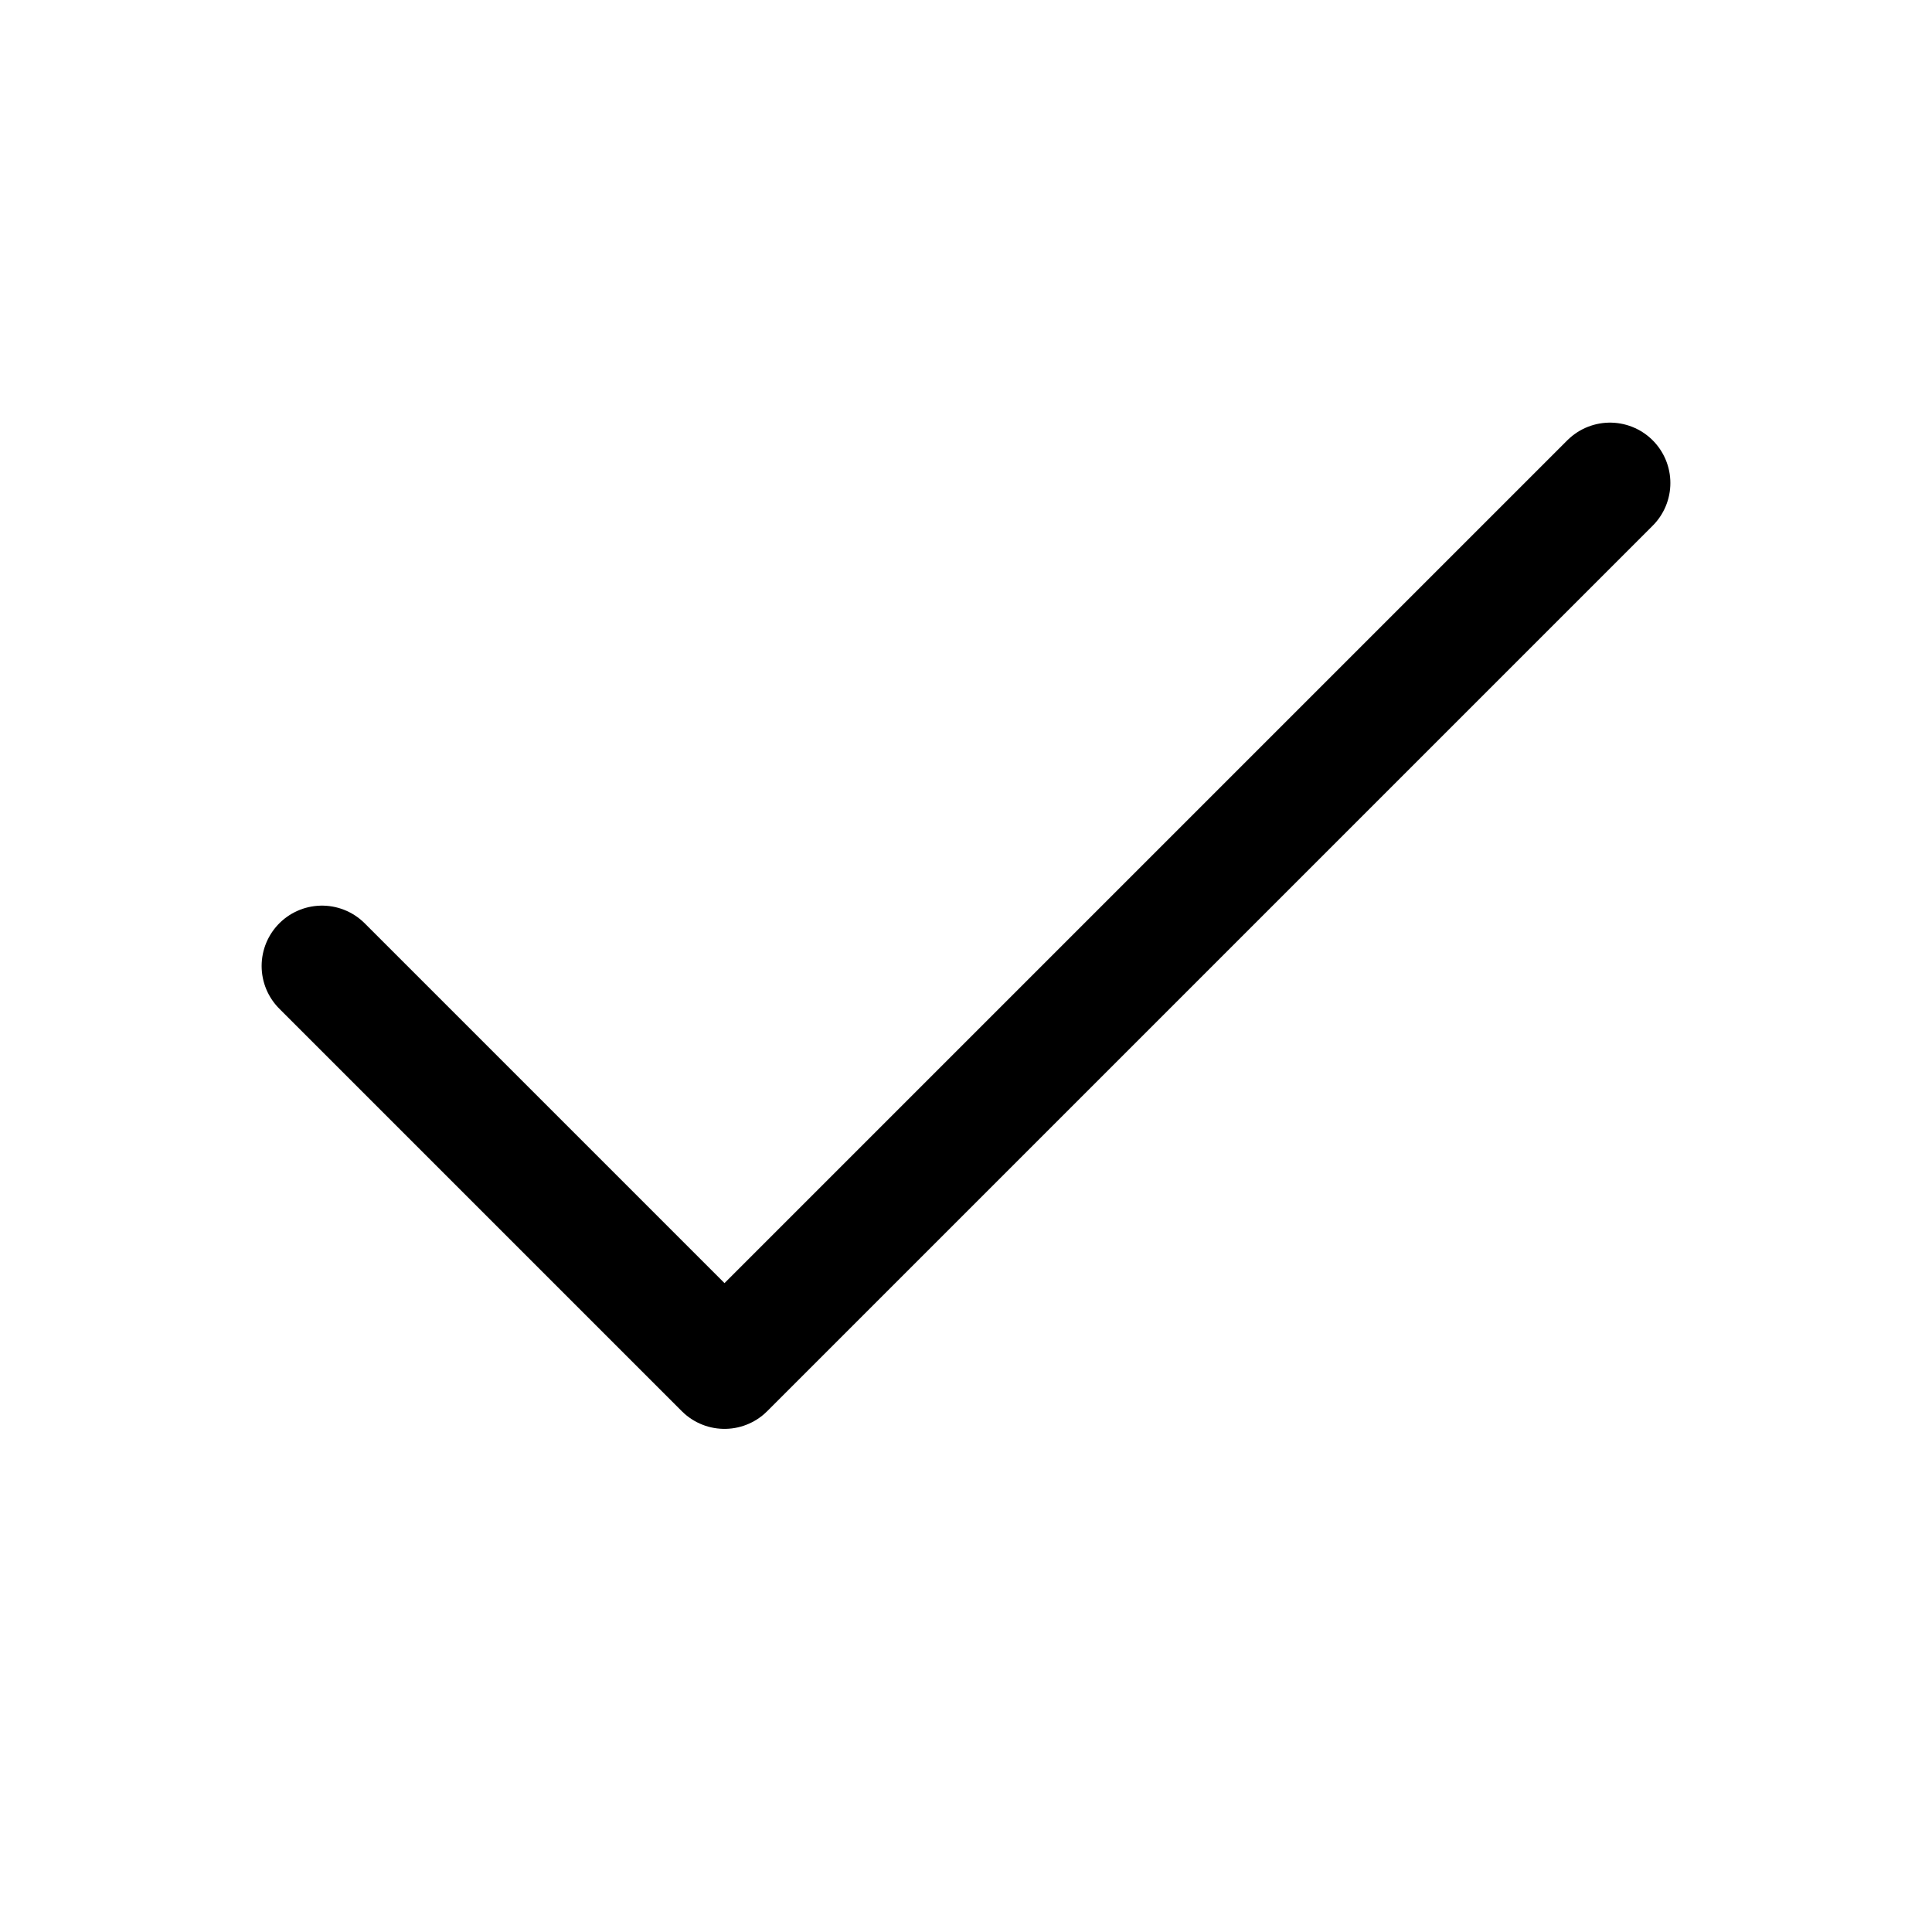
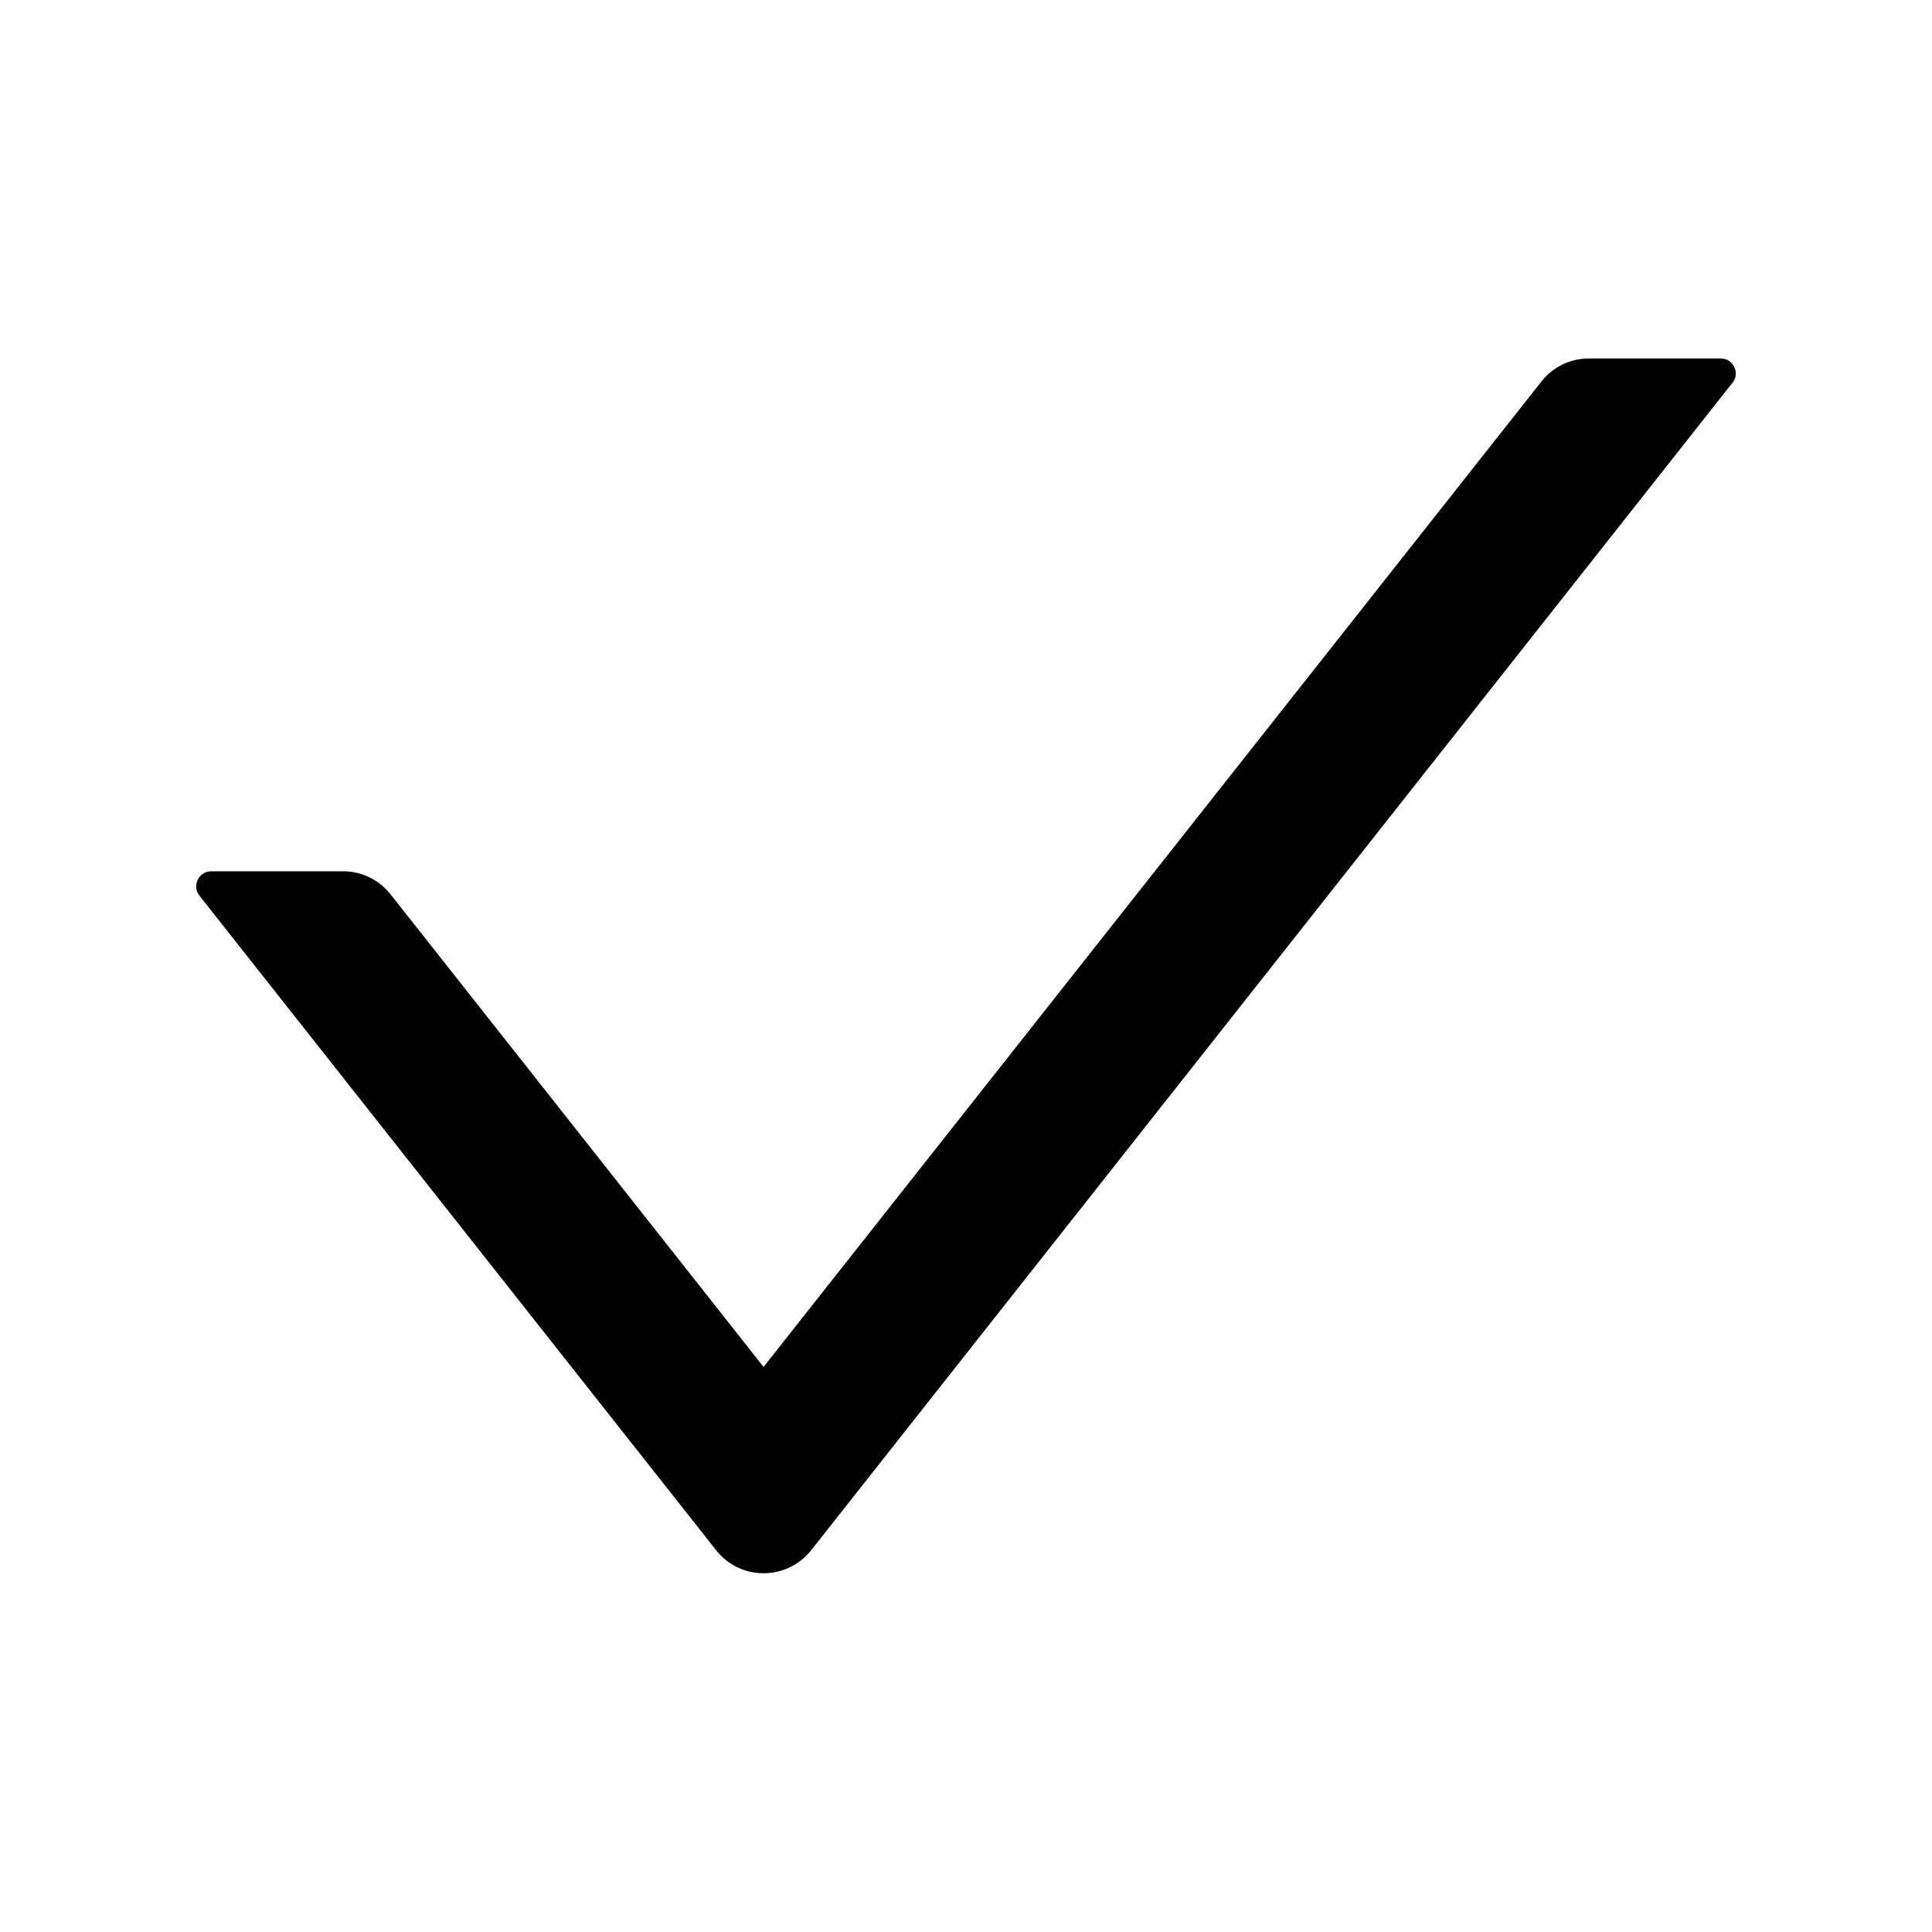
- <svg xmlns="http://www.w3.org/2000/svg" width="24" height="24" viewBox="0 0 24 24" fill="none" stroke="currentColor" stroke-width="1.5" stroke-linecap="round" stroke-linejoin="round">
-   <path d="M20 6 9 17l-5-5" />
+ <svg xmlns="http://www.w3.org/2000/svg" width="24" height="24" viewBox="0 0 1024 1024" fill="currentColor">
+   <path d="M912 190h-69.9c-9.8 0-19.1 4.5-25.1 12.2L404.7 724.5 207 474c-6.1-7.7-15.3-12.2-25.1-12.2H112c-6.7 0-10.4 7.7-6.3 12.9l273.9 347c12.8 16.2 37.4 16.2 50.3 0l488.4-618.9c4.1-5.1 0.4-12.8-6.3-12.8z" />
</svg>
